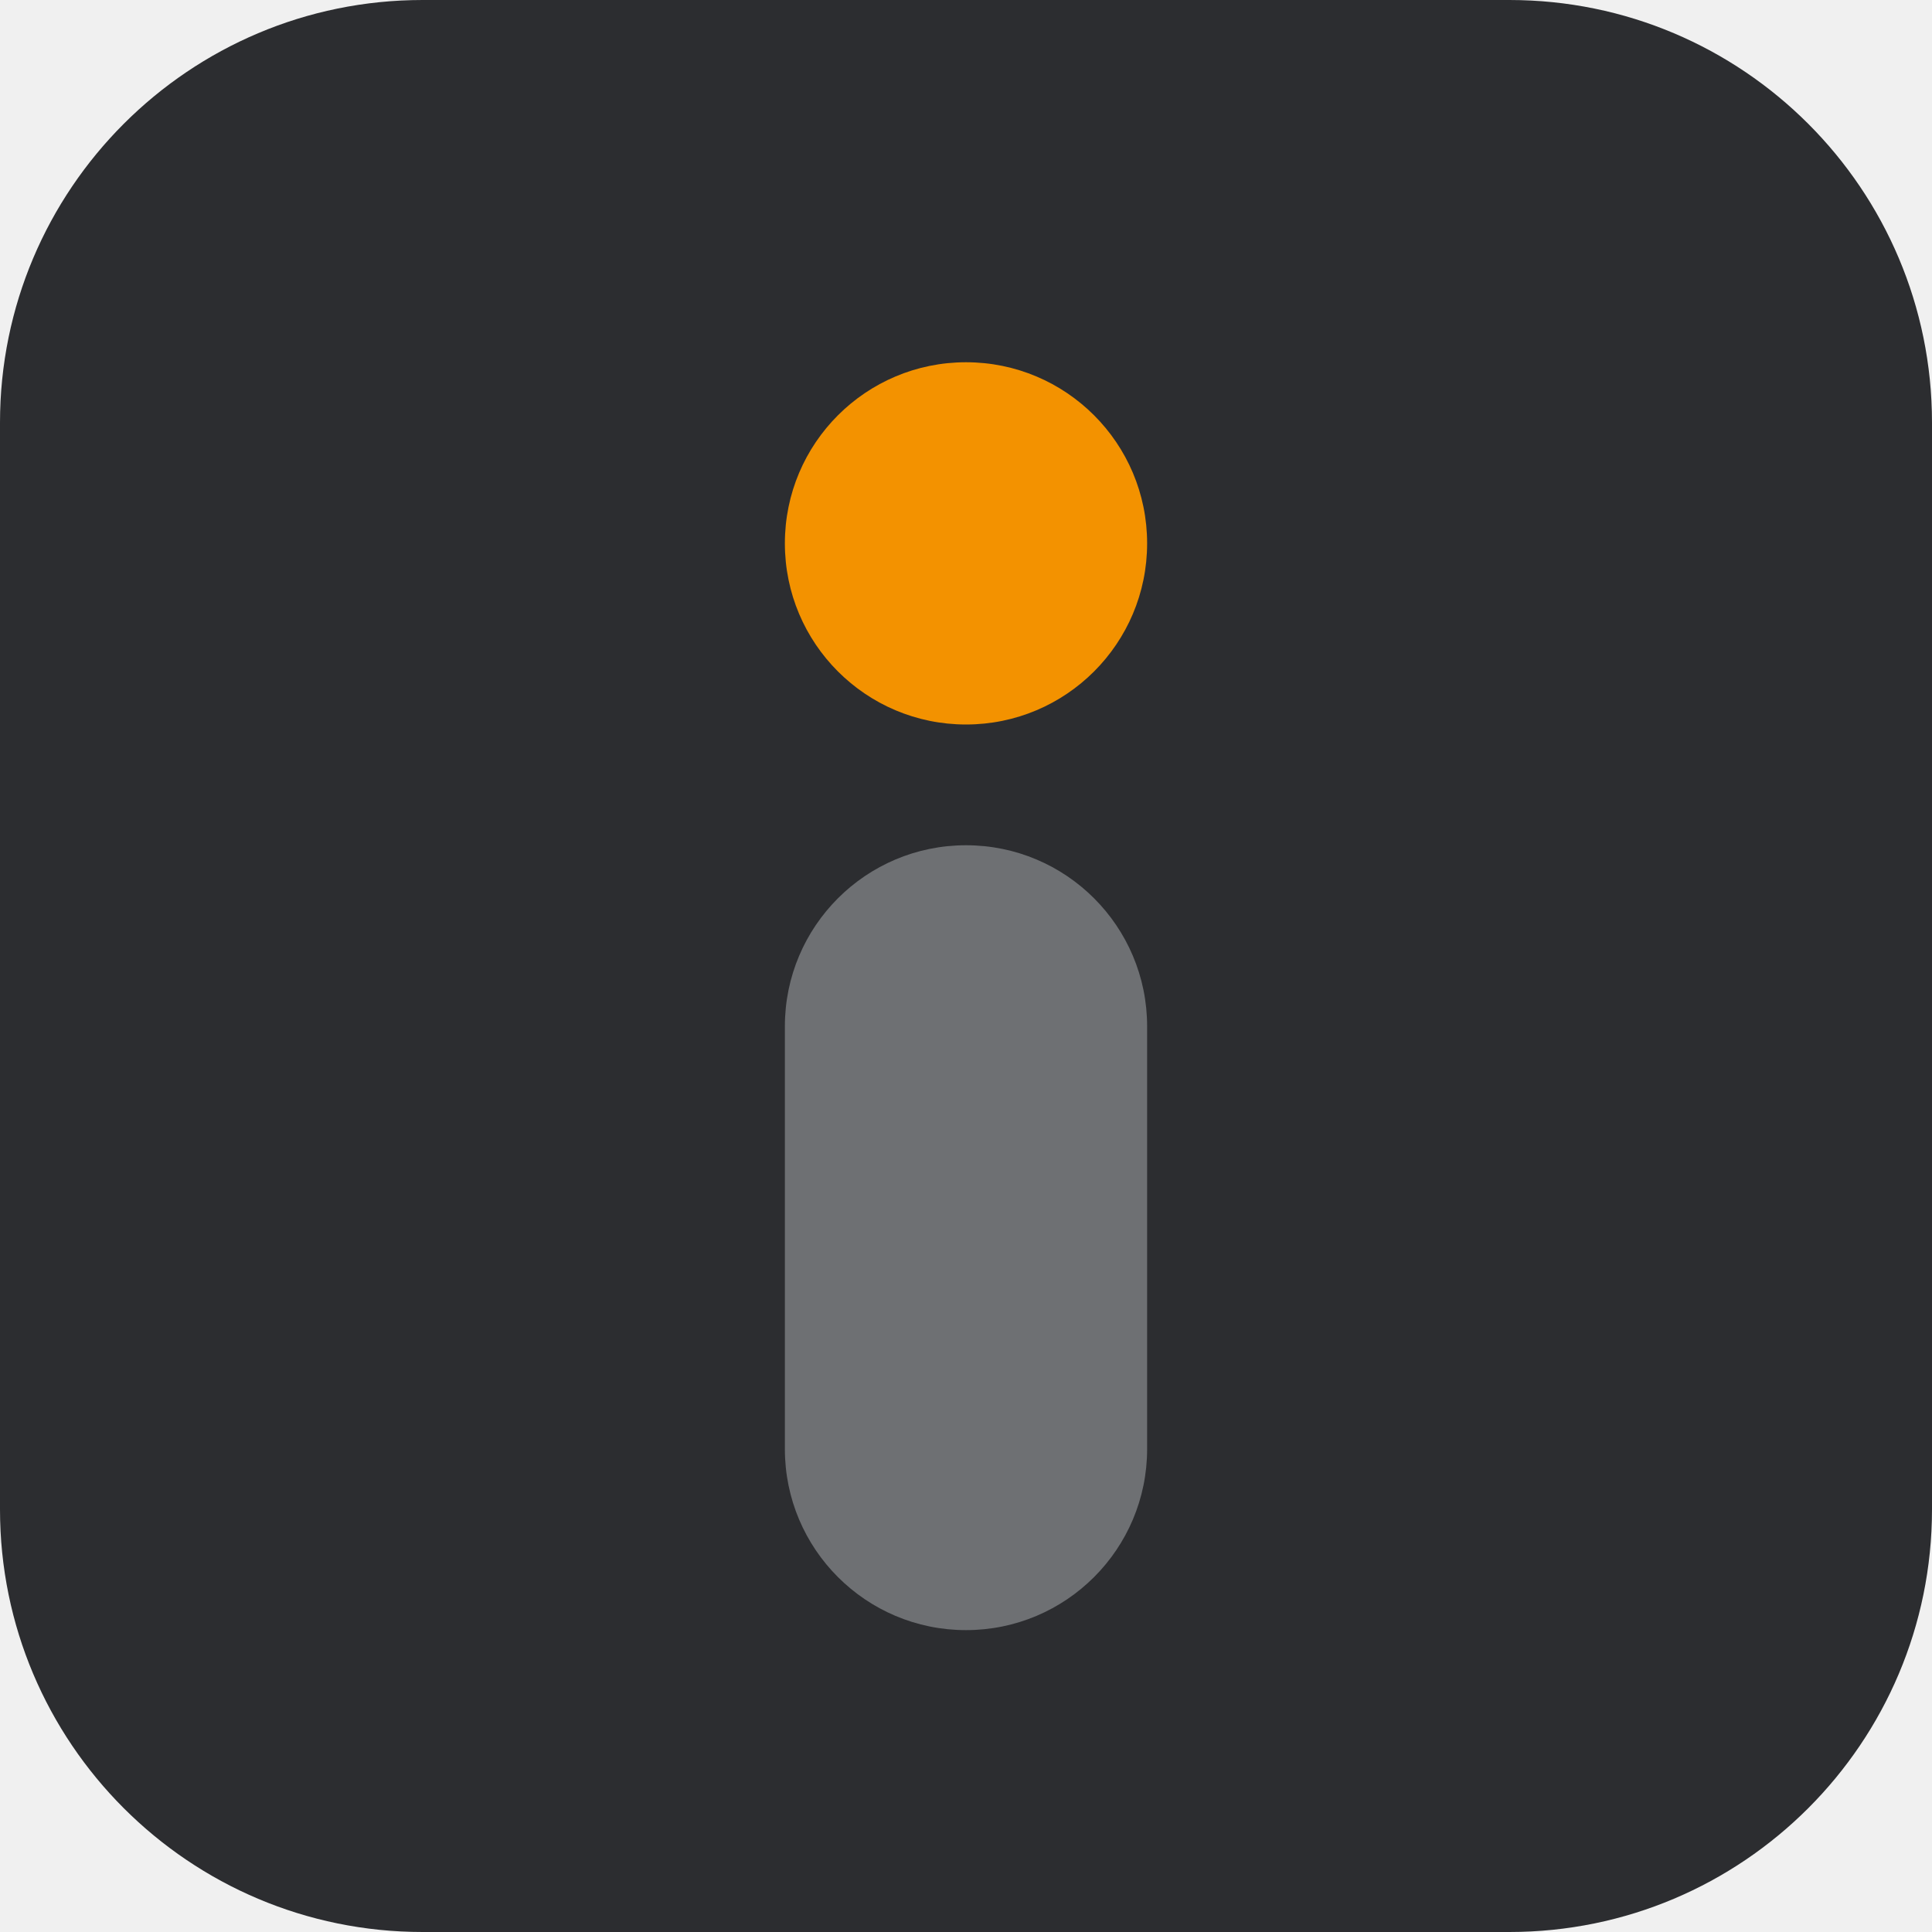
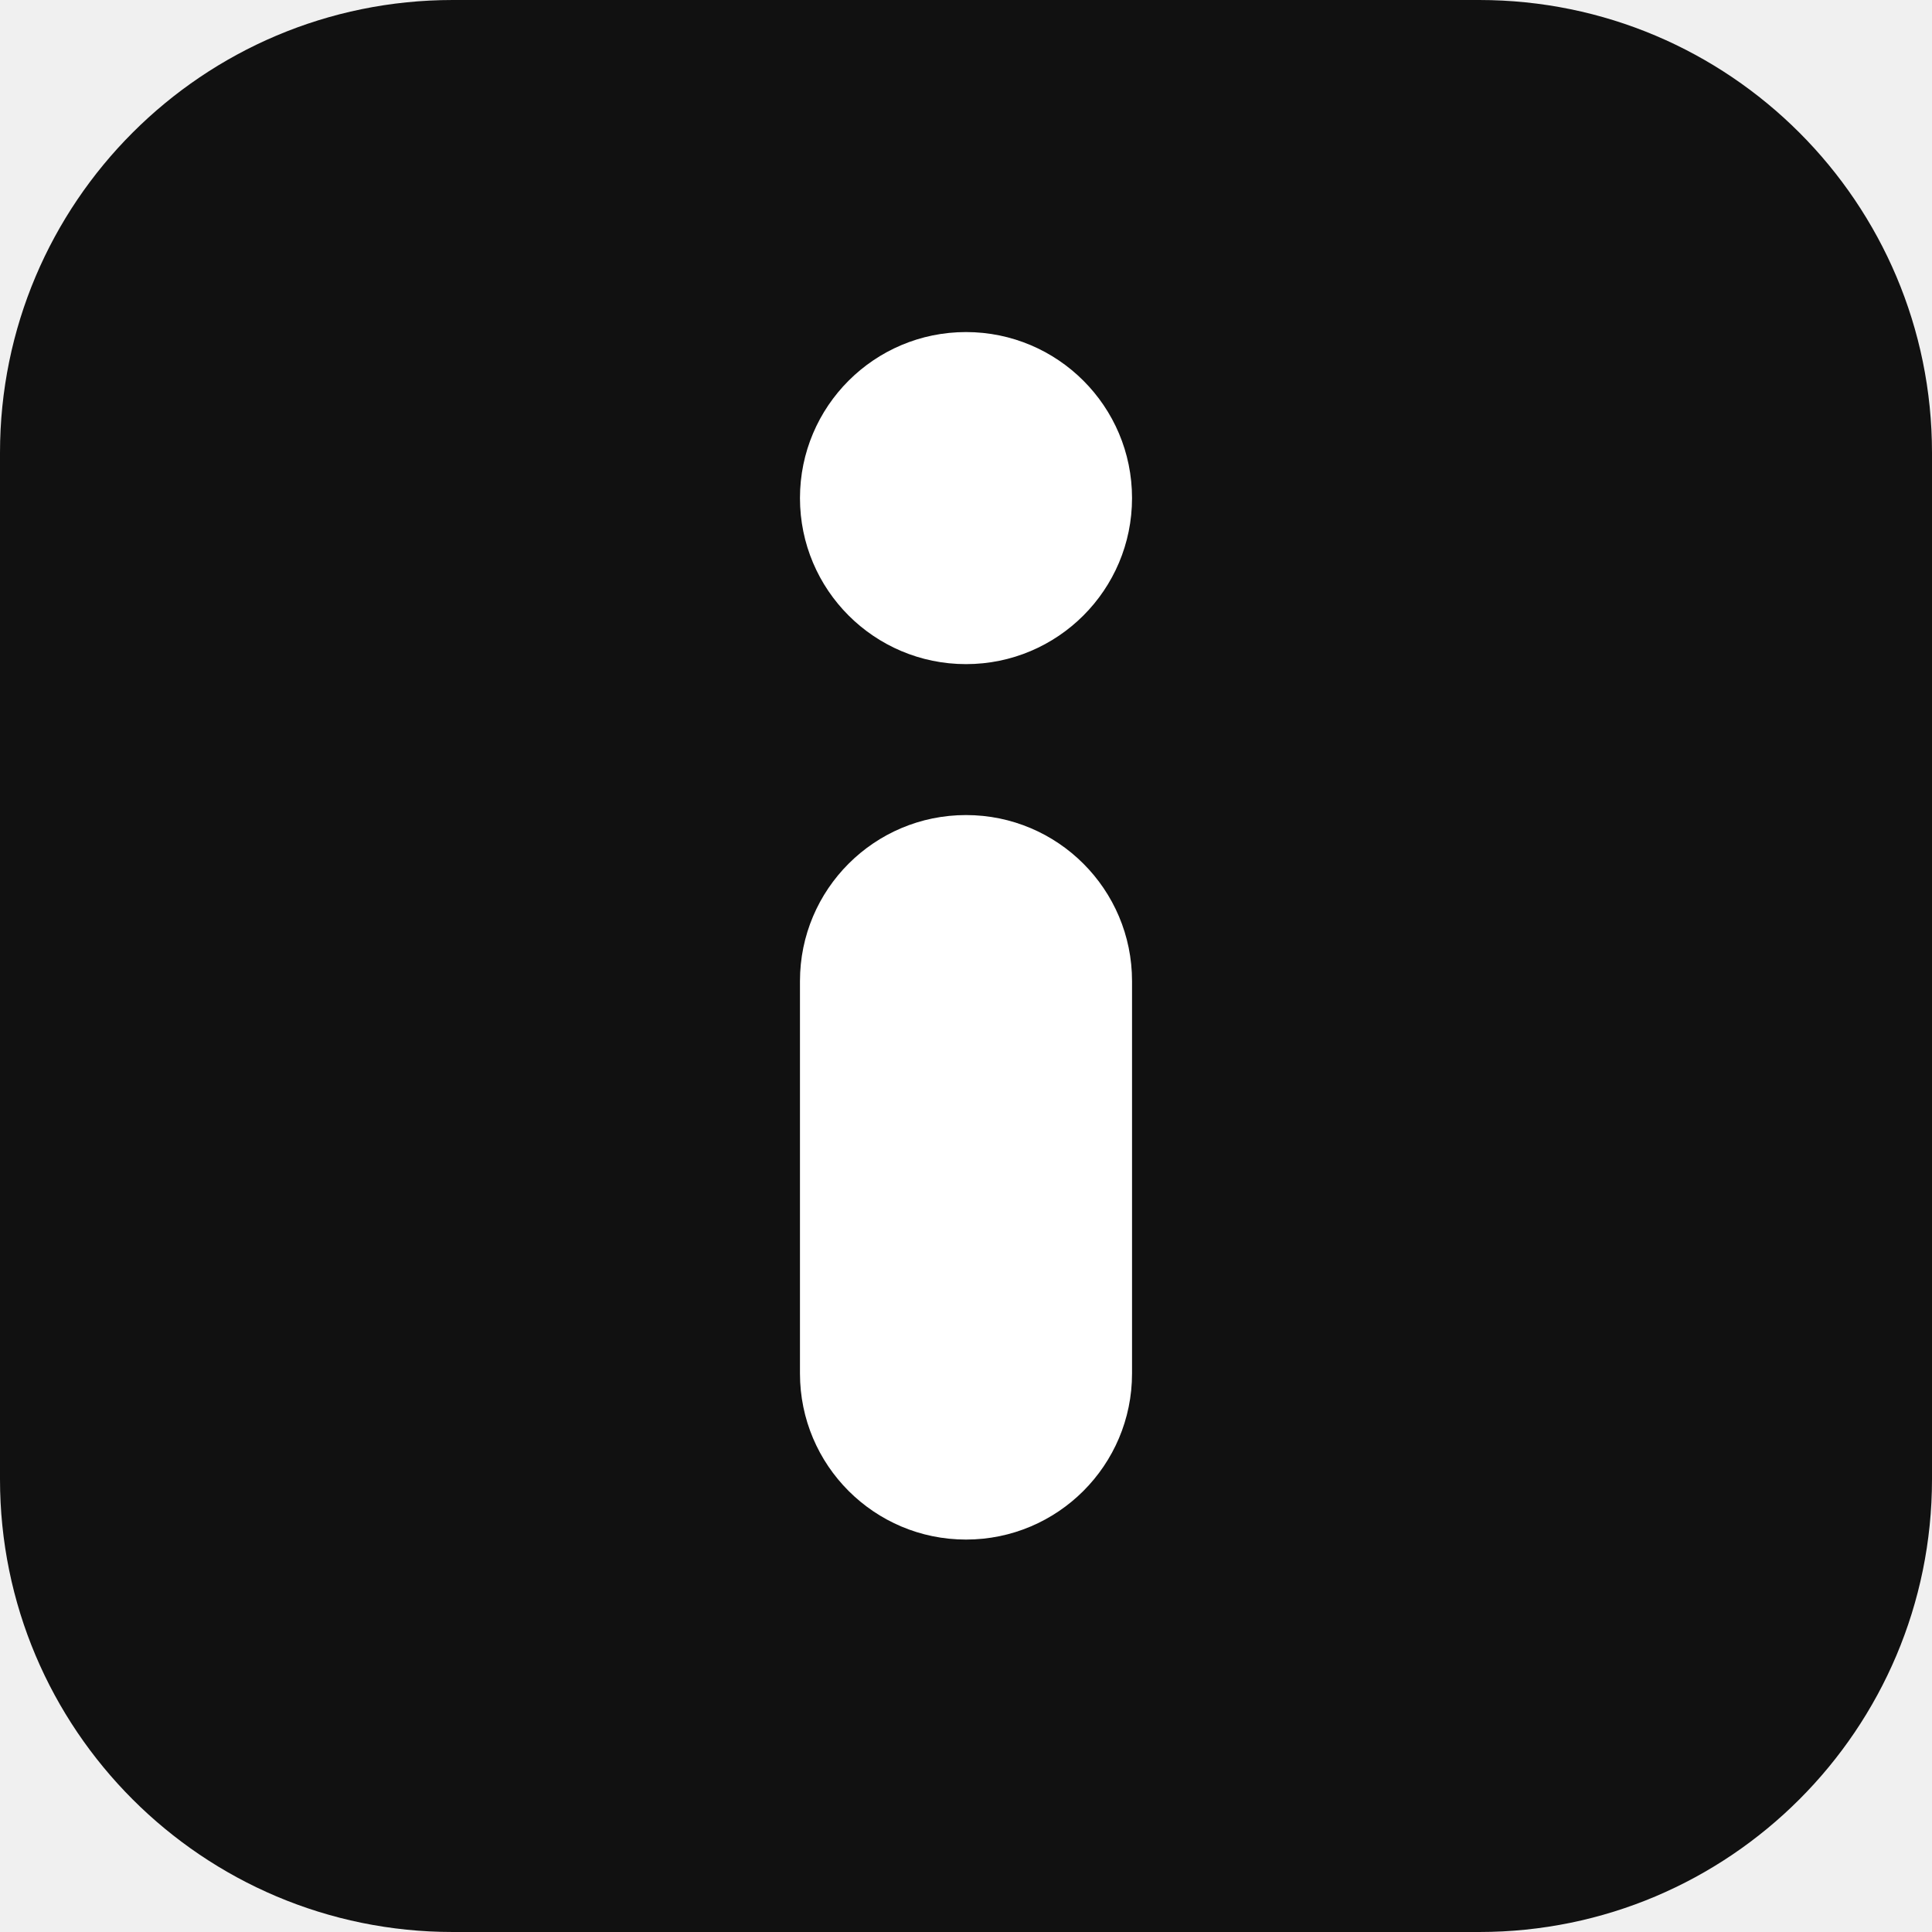
<svg xmlns="http://www.w3.org/2000/svg" viewBox="0 0 64 64">
-   <rect width="64" height="64" rx="14" fill="#2C2D30" />
-   <circle cx="32" cy="18" r="6" fill="#F39200" />
-   <rect x="26" y="28" width="12" height="26" rx="6" fill="#6E7073" />
+   <rect width="64" height="64" rx="15" fill="#111111" />
+   <circle cx="32" cy="16.5" r="5.5" fill="#ffffff" />
+   <rect x="26.5" y="27" width="11" height="24" rx="5.5" fill="#ffffff" />
</svg>
